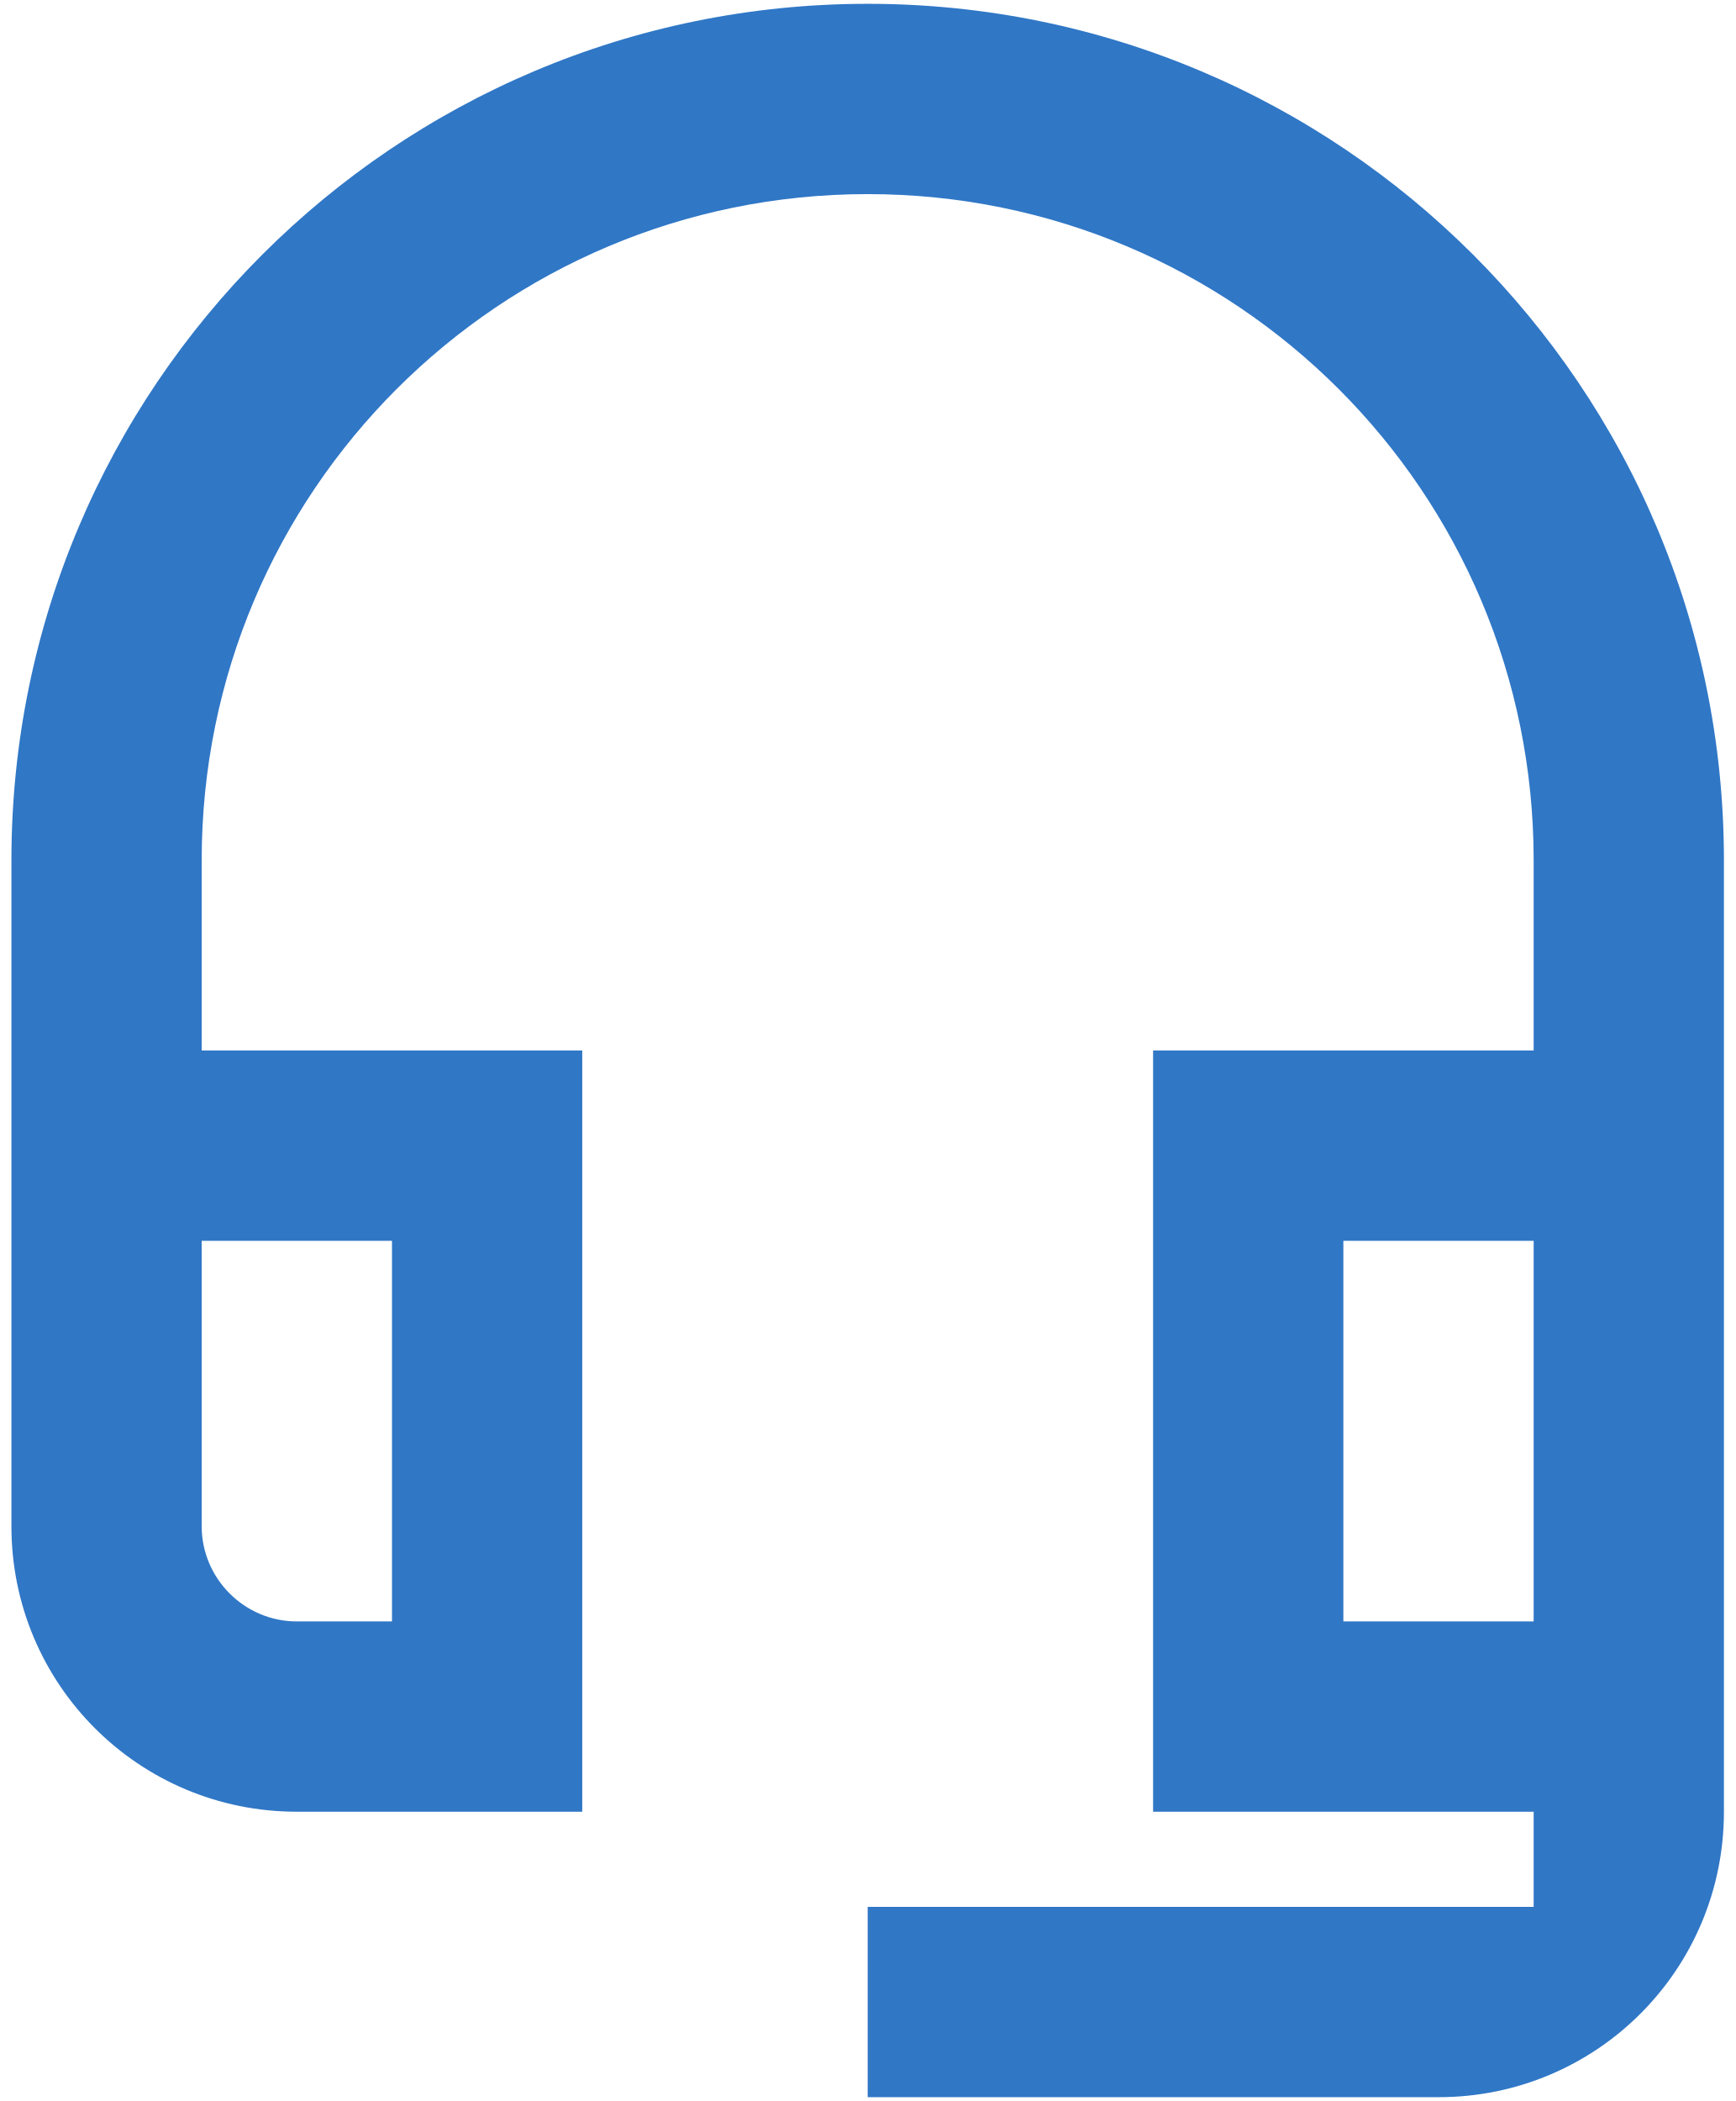
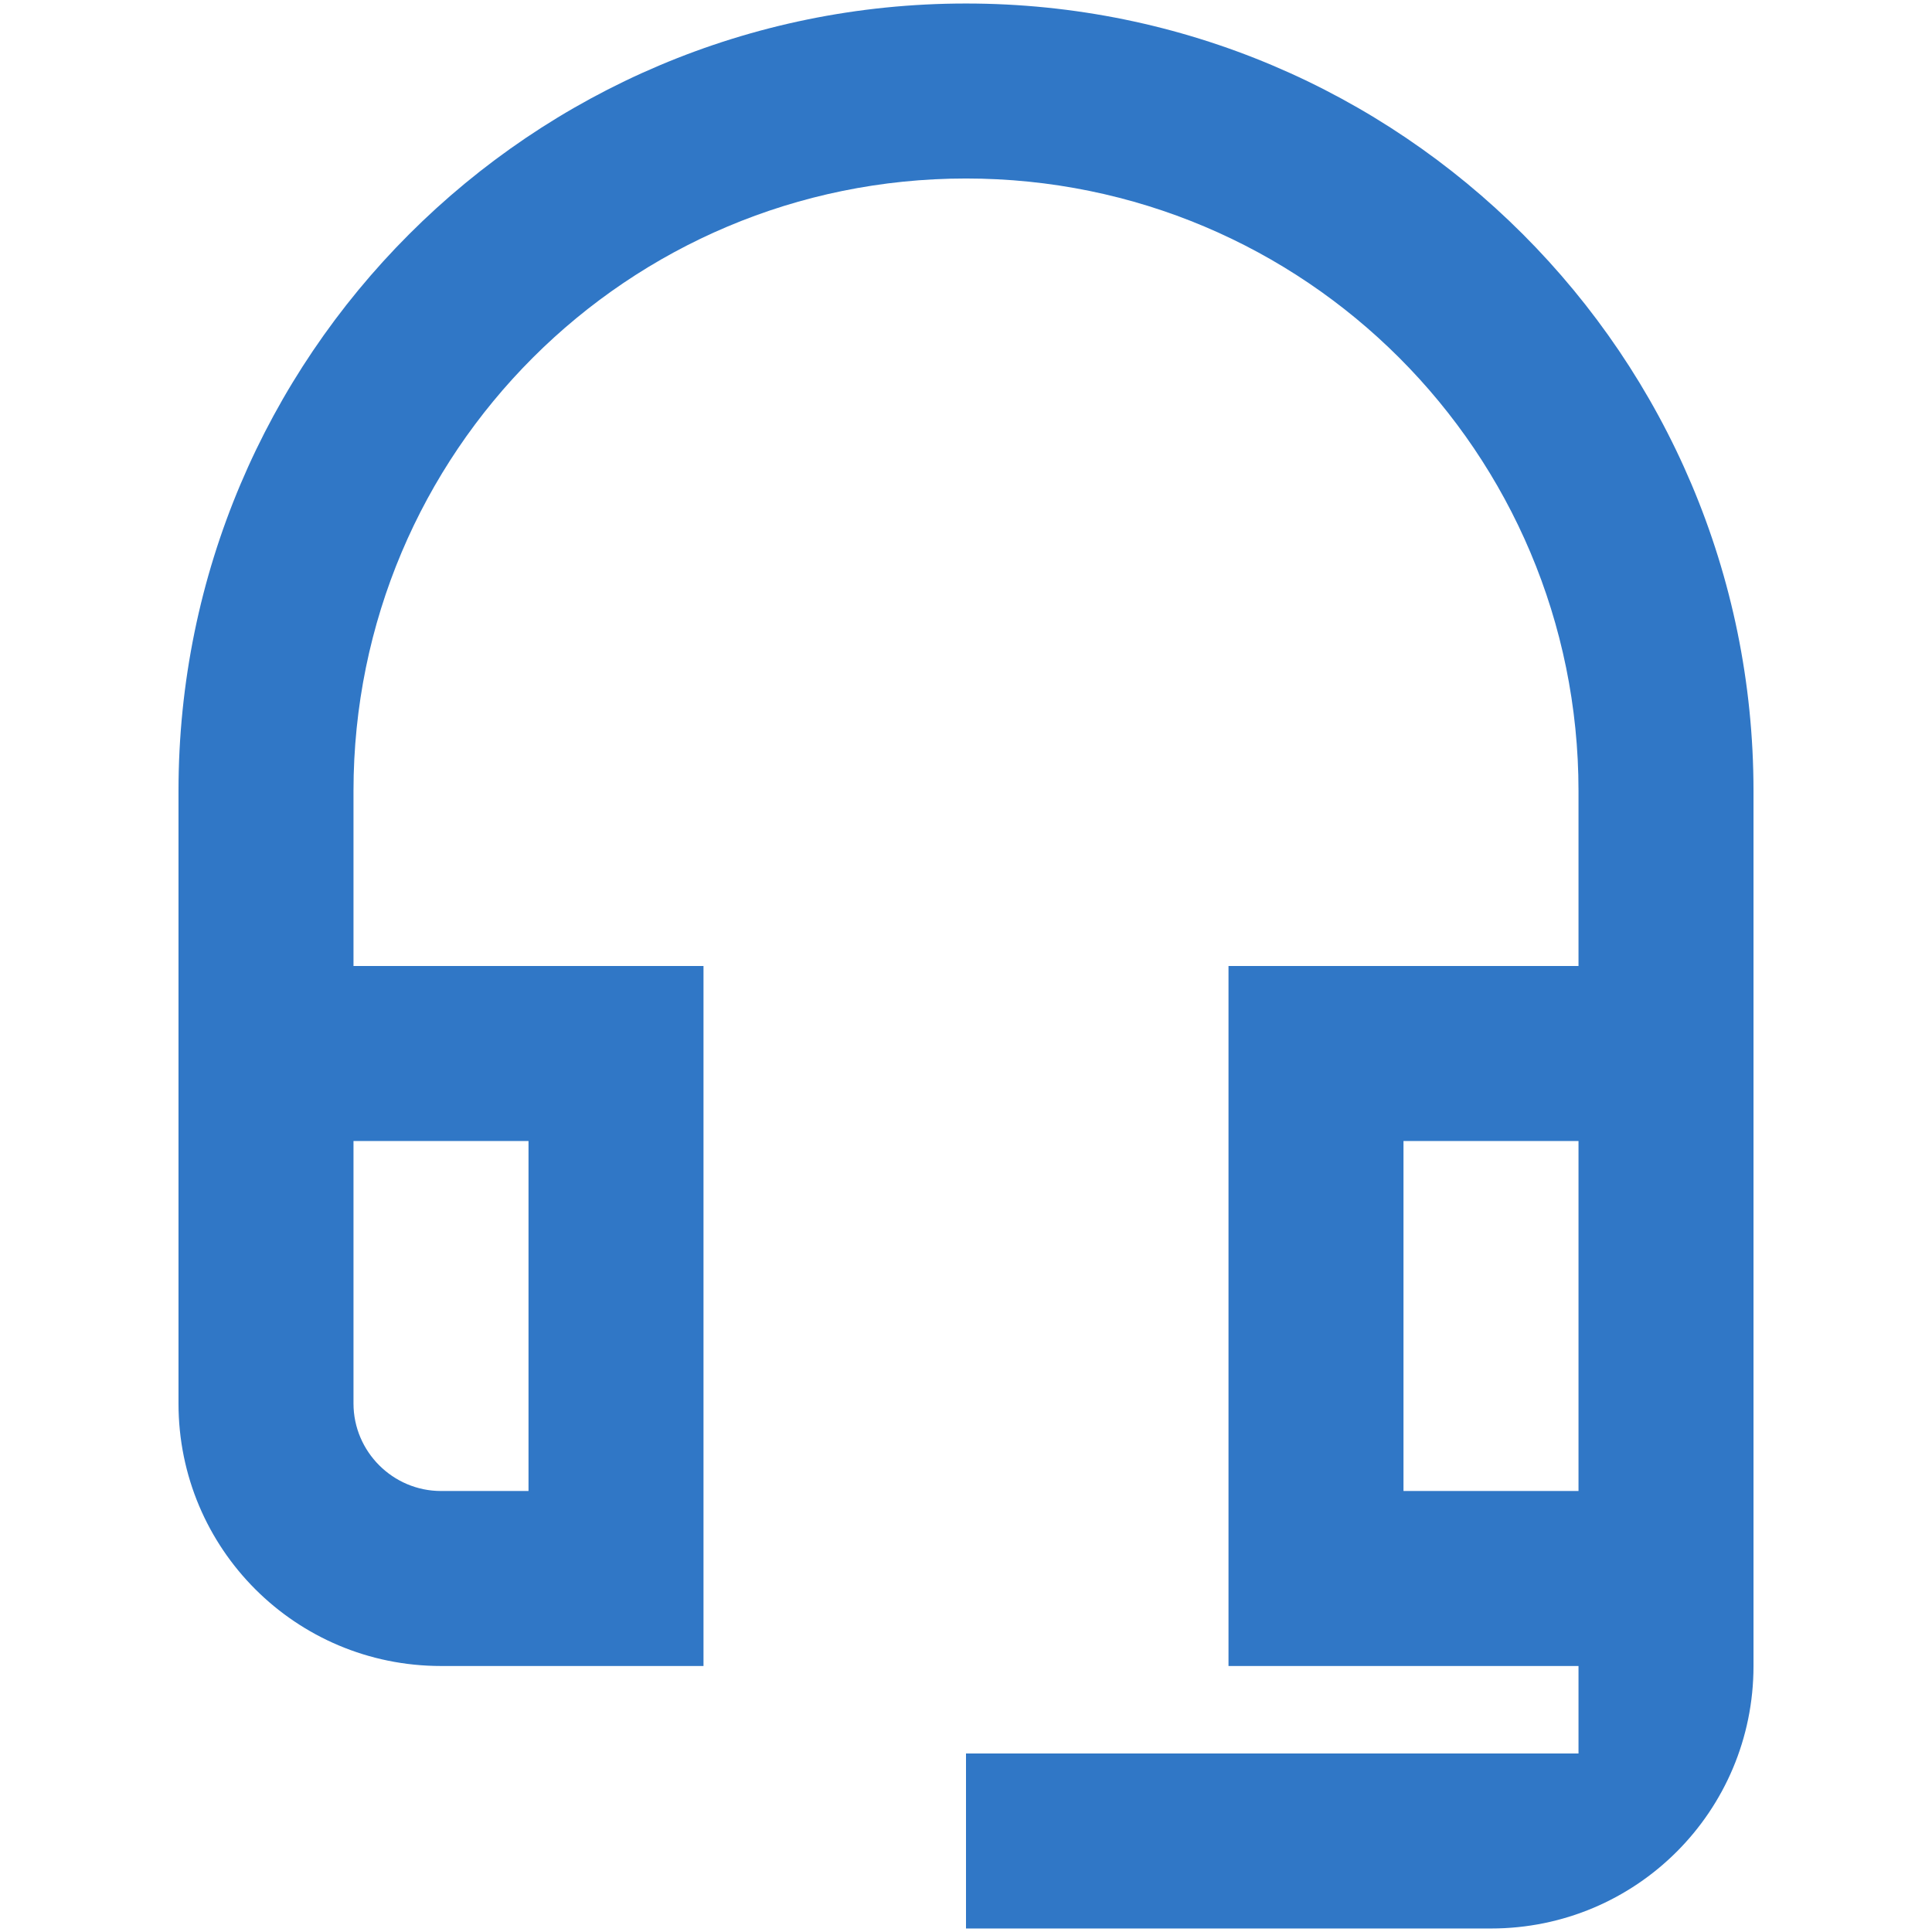
- <svg xmlns="http://www.w3.org/2000/svg" width="76" height="92" viewBox="0 0 76 92" fill="none">
+ <svg xmlns="http://www.w3.org/2000/svg" width="90" height="90" viewBox="0 0 76 92" fill="none">
  <path d="M67.167 54.333V71H58.833V54.333H67.167ZM17.167 54.333V71H13C10.708 71 8.833 69.125 8.833 66.833V54.333H17.167ZM38 0.167C17.292 0.167 0.5 16.958 0.5 37.667V66.833C0.5 73.75 6.083 79.333 13 79.333H25.5V46H8.833V37.667C8.833 21.542 21.875 8.5 38 8.5C54.125 8.5 67.167 21.542 67.167 37.667V46H50.5V79.333H67.167V83.5H38V91.833H63C69.917 91.833 75.5 86.25 75.5 79.333V37.667C75.5 16.958 58.708 0.167 38 0.167Z" fill="#3077C6" />
</svg>
